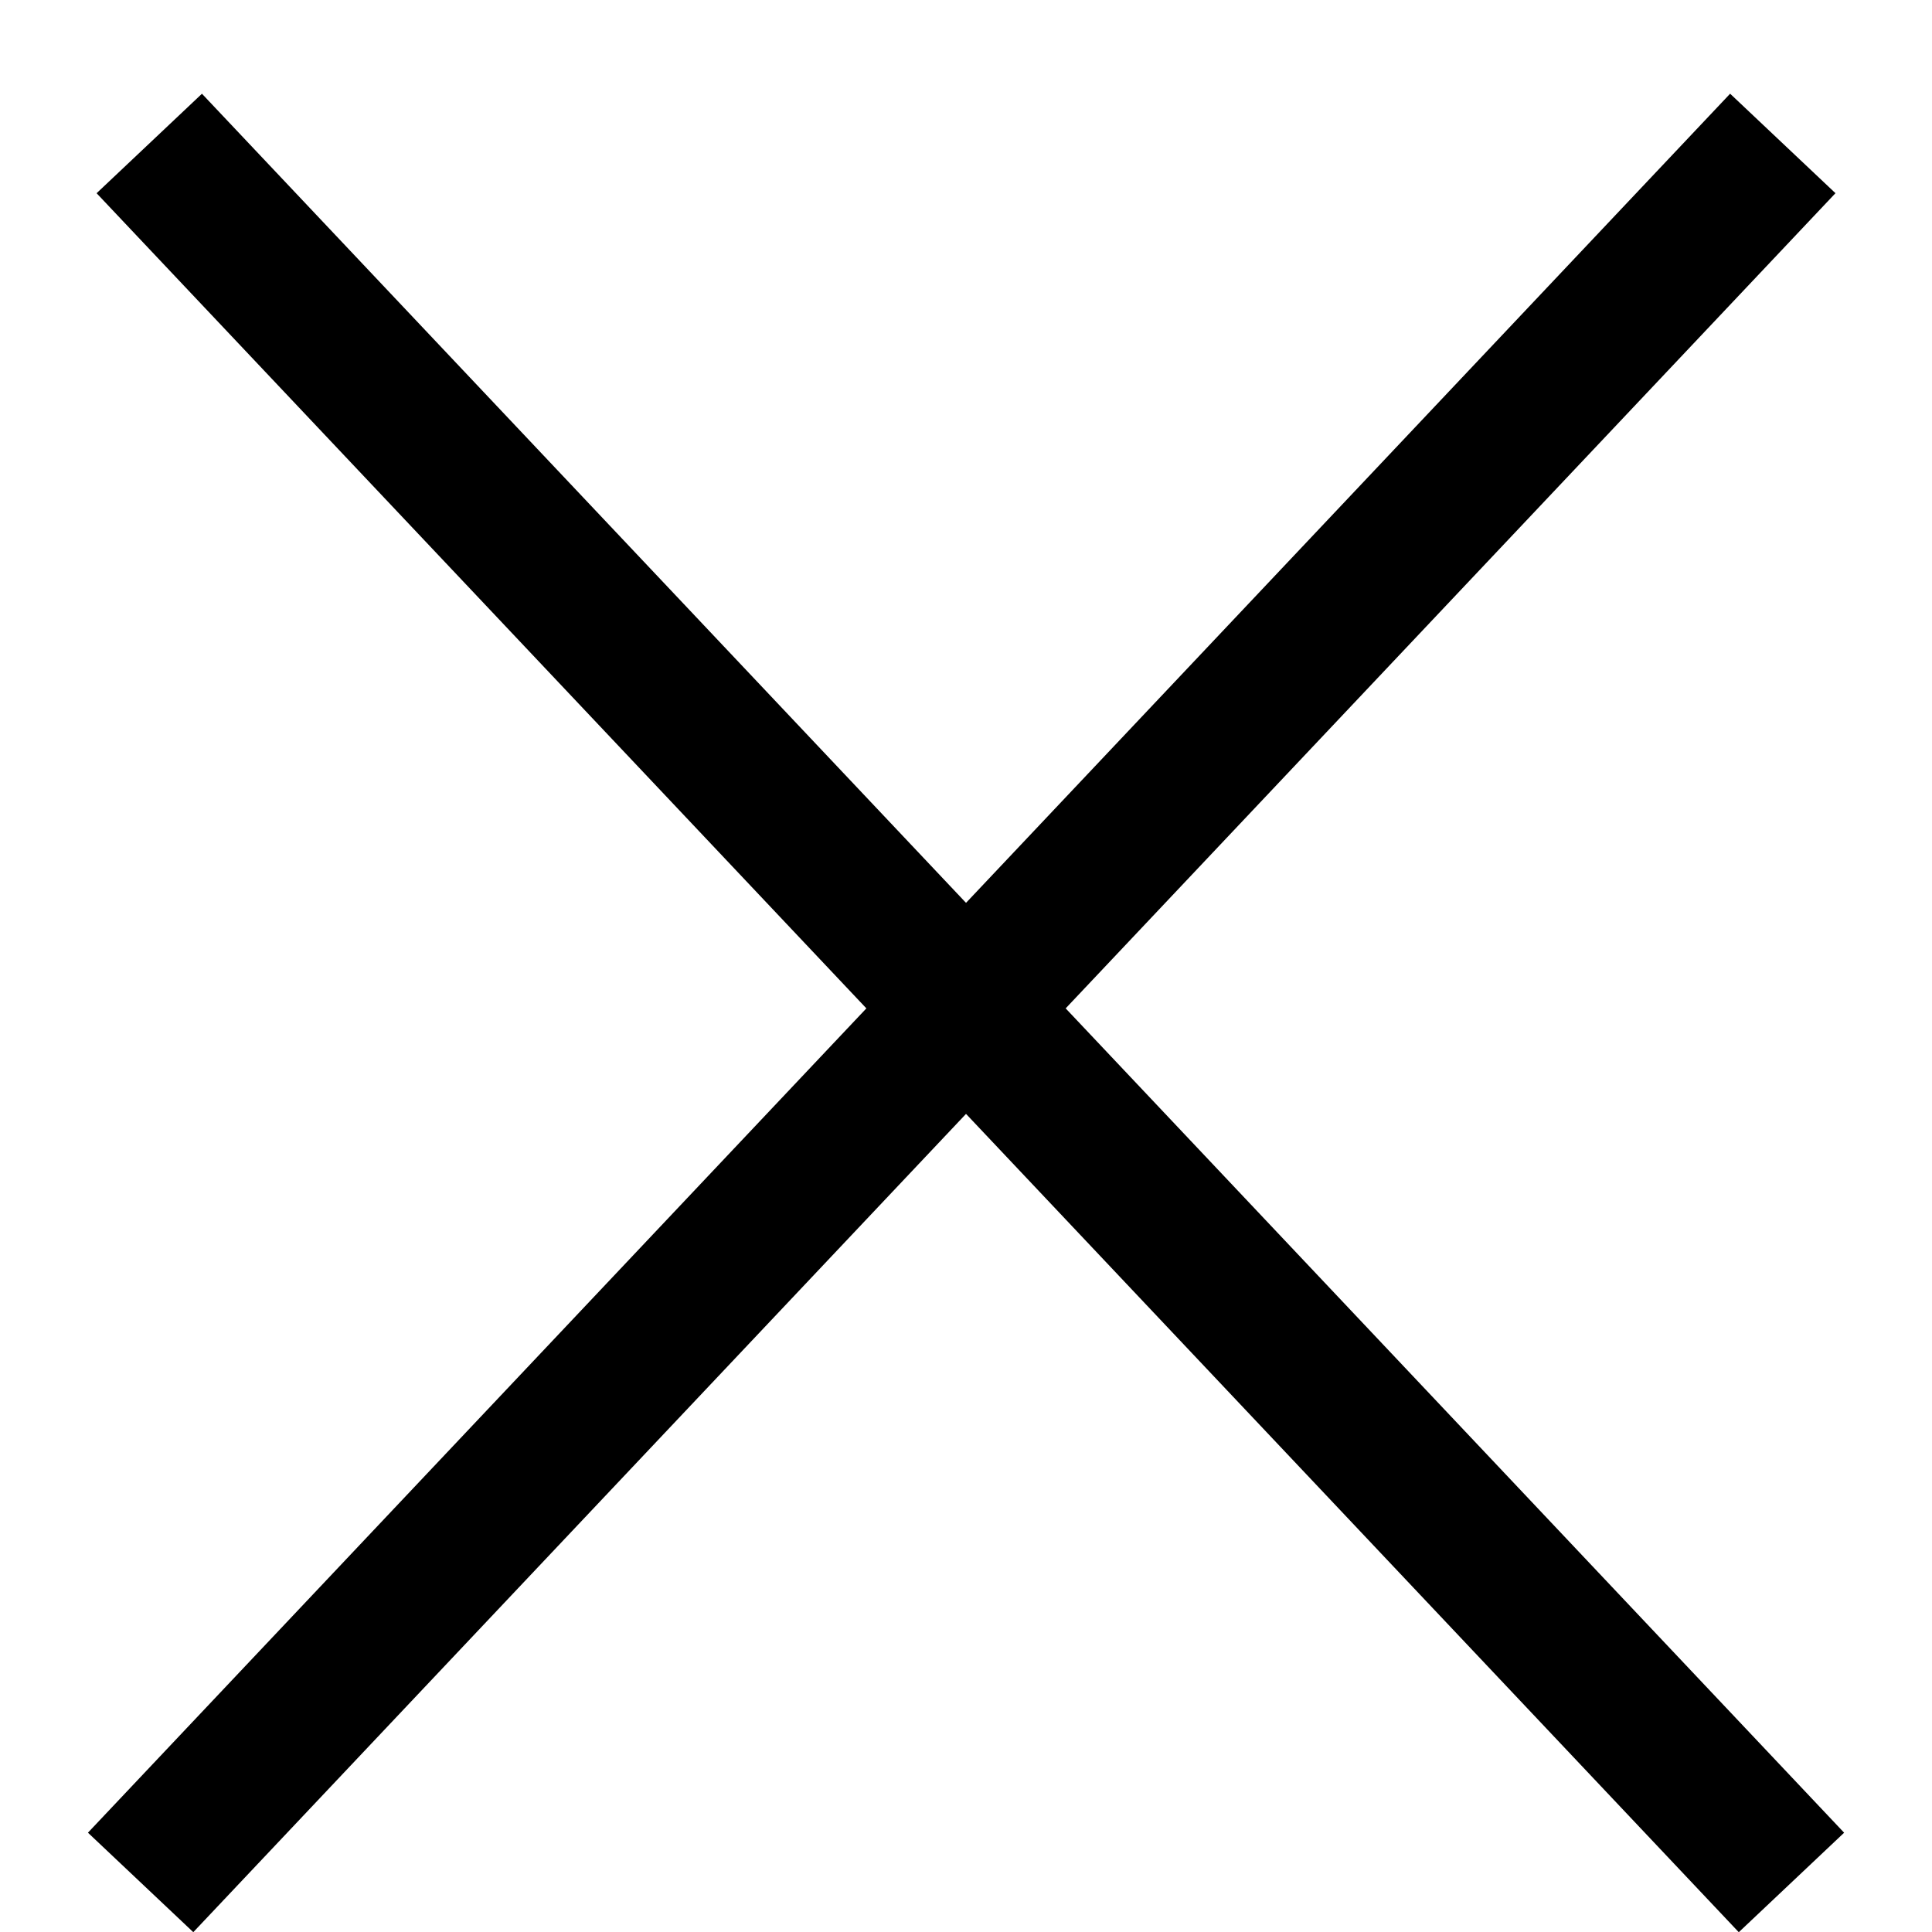
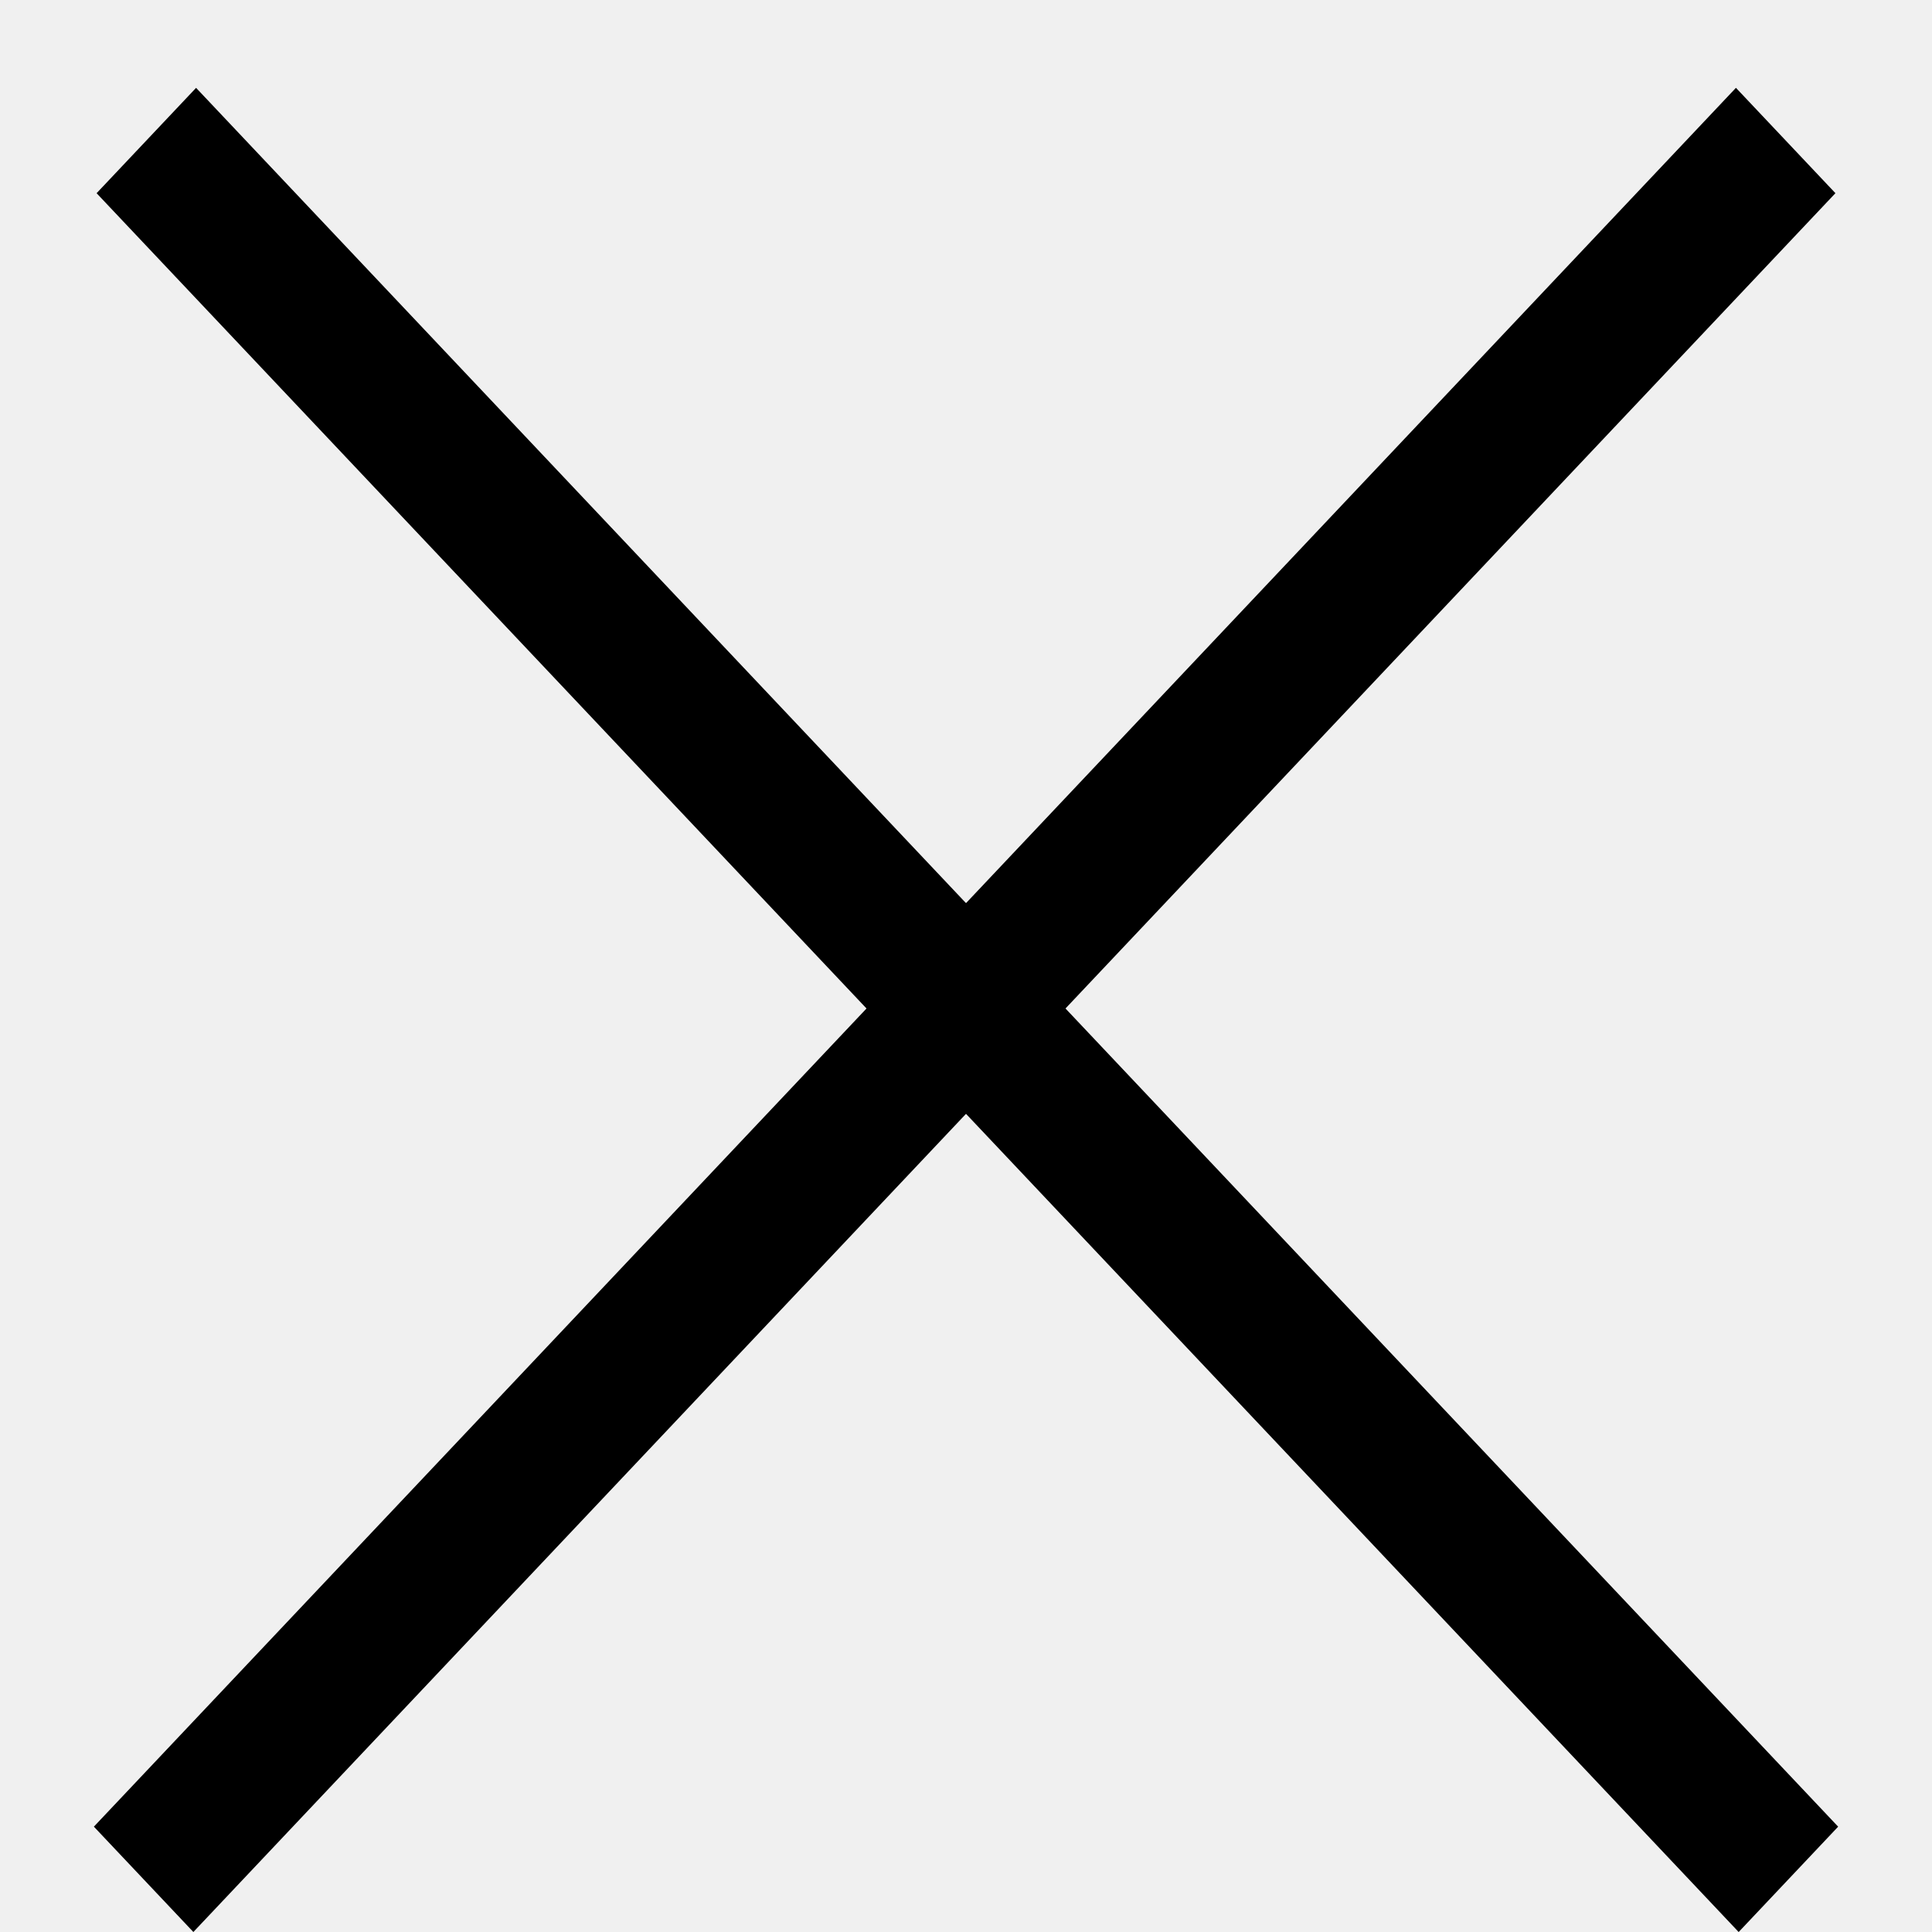
- <svg xmlns="http://www.w3.org/2000/svg" width="20" height="20" fill="none" viewBox="0 0 20 20">
-   <path fill="#E5E5E5" d="M0 0h20v20H0z" />
-   <g clip-path="url(#a)">
-     <path fill="#fff" d="M-281-21H39v2983h-320z" />
-     <path stroke="#000" stroke-width="1.5" d="M-5 2.25h24M-5 10.25h24M-5 18.25h24" />
-     <g clip-path="url(#b)">
-       <path fill="#fff" d="M-281-21H39v264h-320z" />
-       <path stroke="#000" stroke-width="1.5" d="M0-.75h24.76" transform="rotate(-46.64 24.2 7.68)" />
-       <path stroke="#000" stroke-width="1.5" d="M0-.75h24.76" transform="rotate(46.64 -1.82 2.16)" />
-     </g>
-   </g>
-   <defs>
-     <clipPath id="a">
-       <path fill="#fff" d="M-281-21H39v567h-320z" />
-     </clipPath>
-     <clipPath id="b">
-       <path fill="#fff" d="M-281-21H39v264h-320z" />
-     </clipPath>
-   </defs>
+ <svg xmlns="http://www.w3.org/2000/svg" width="20" height="20" viewBox="0 0 20 20" fill="none">
+   <line y1="-0.75" x2="24.758" y2="-0.75" transform="matrix(0.686589 -0.727046 0.686589 0.727046 2.00171 20)" stroke="black" stroke-width="1.5" />
+   <line y1="-0.75" x2="24.758" y2="-0.75" transform="matrix(0.686589 0.727046 -0.686589 0.727046 1 2)" stroke="black" stroke-width="1.5" />
</svg>
